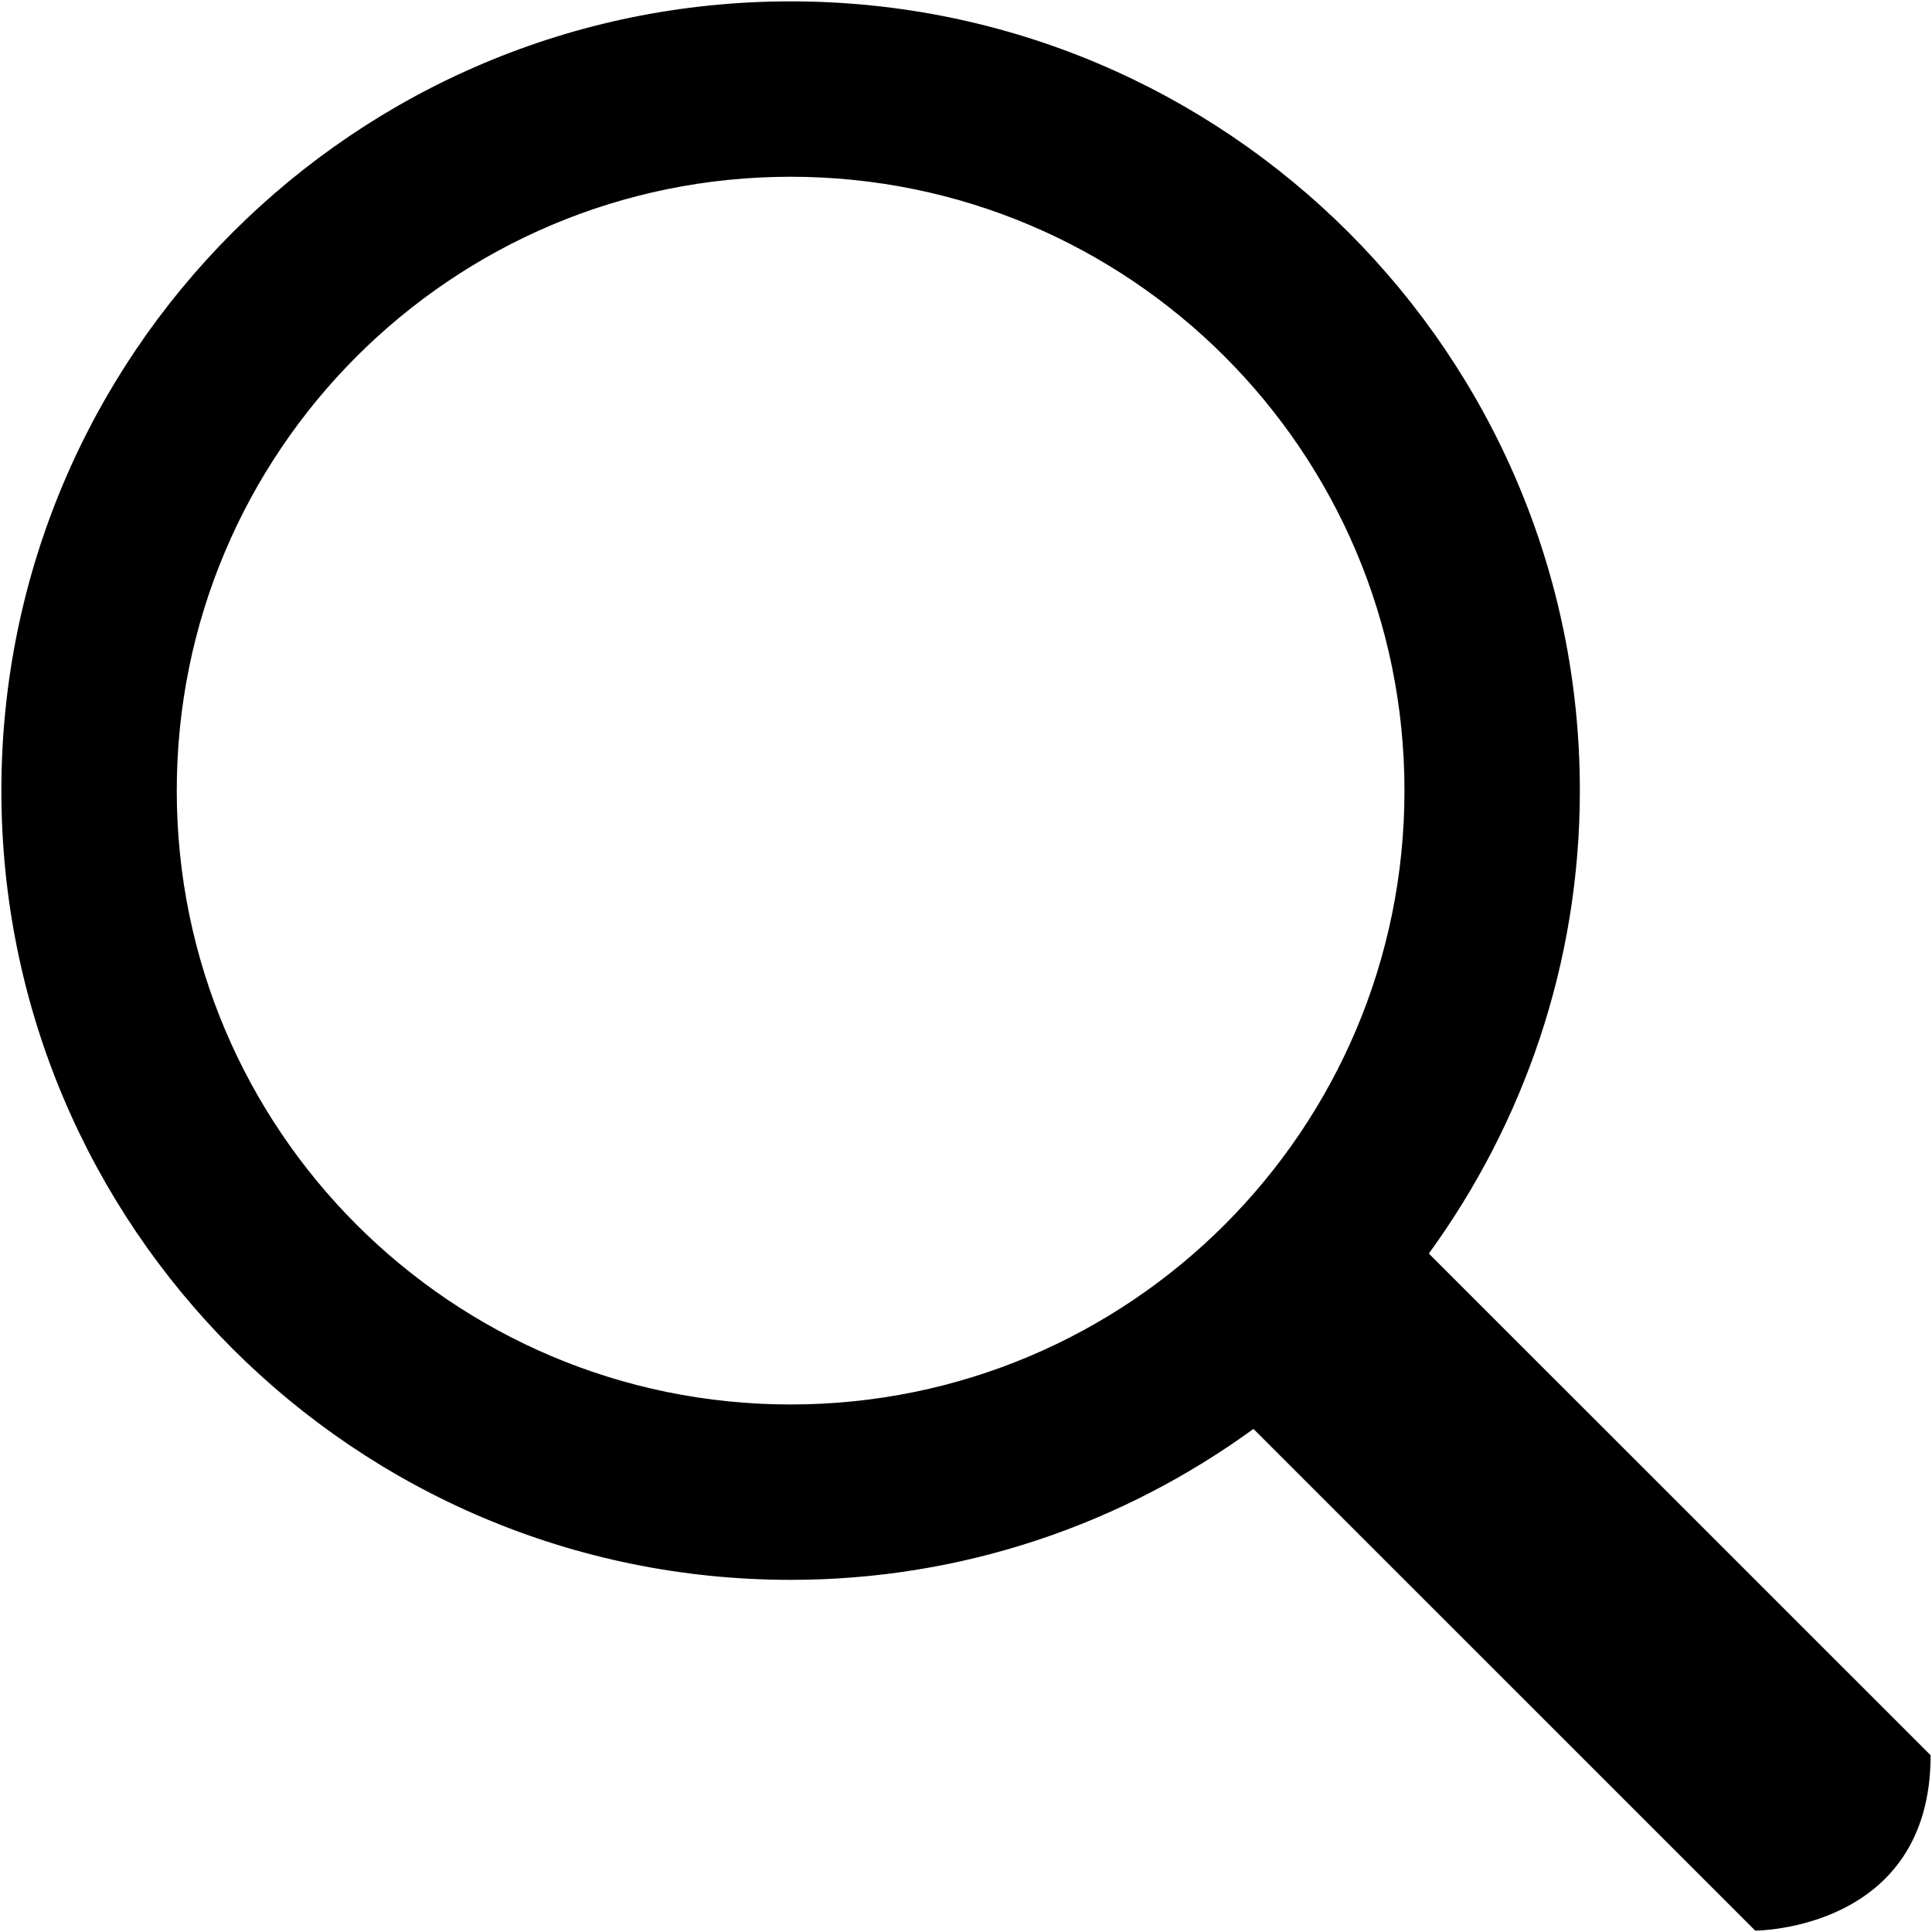
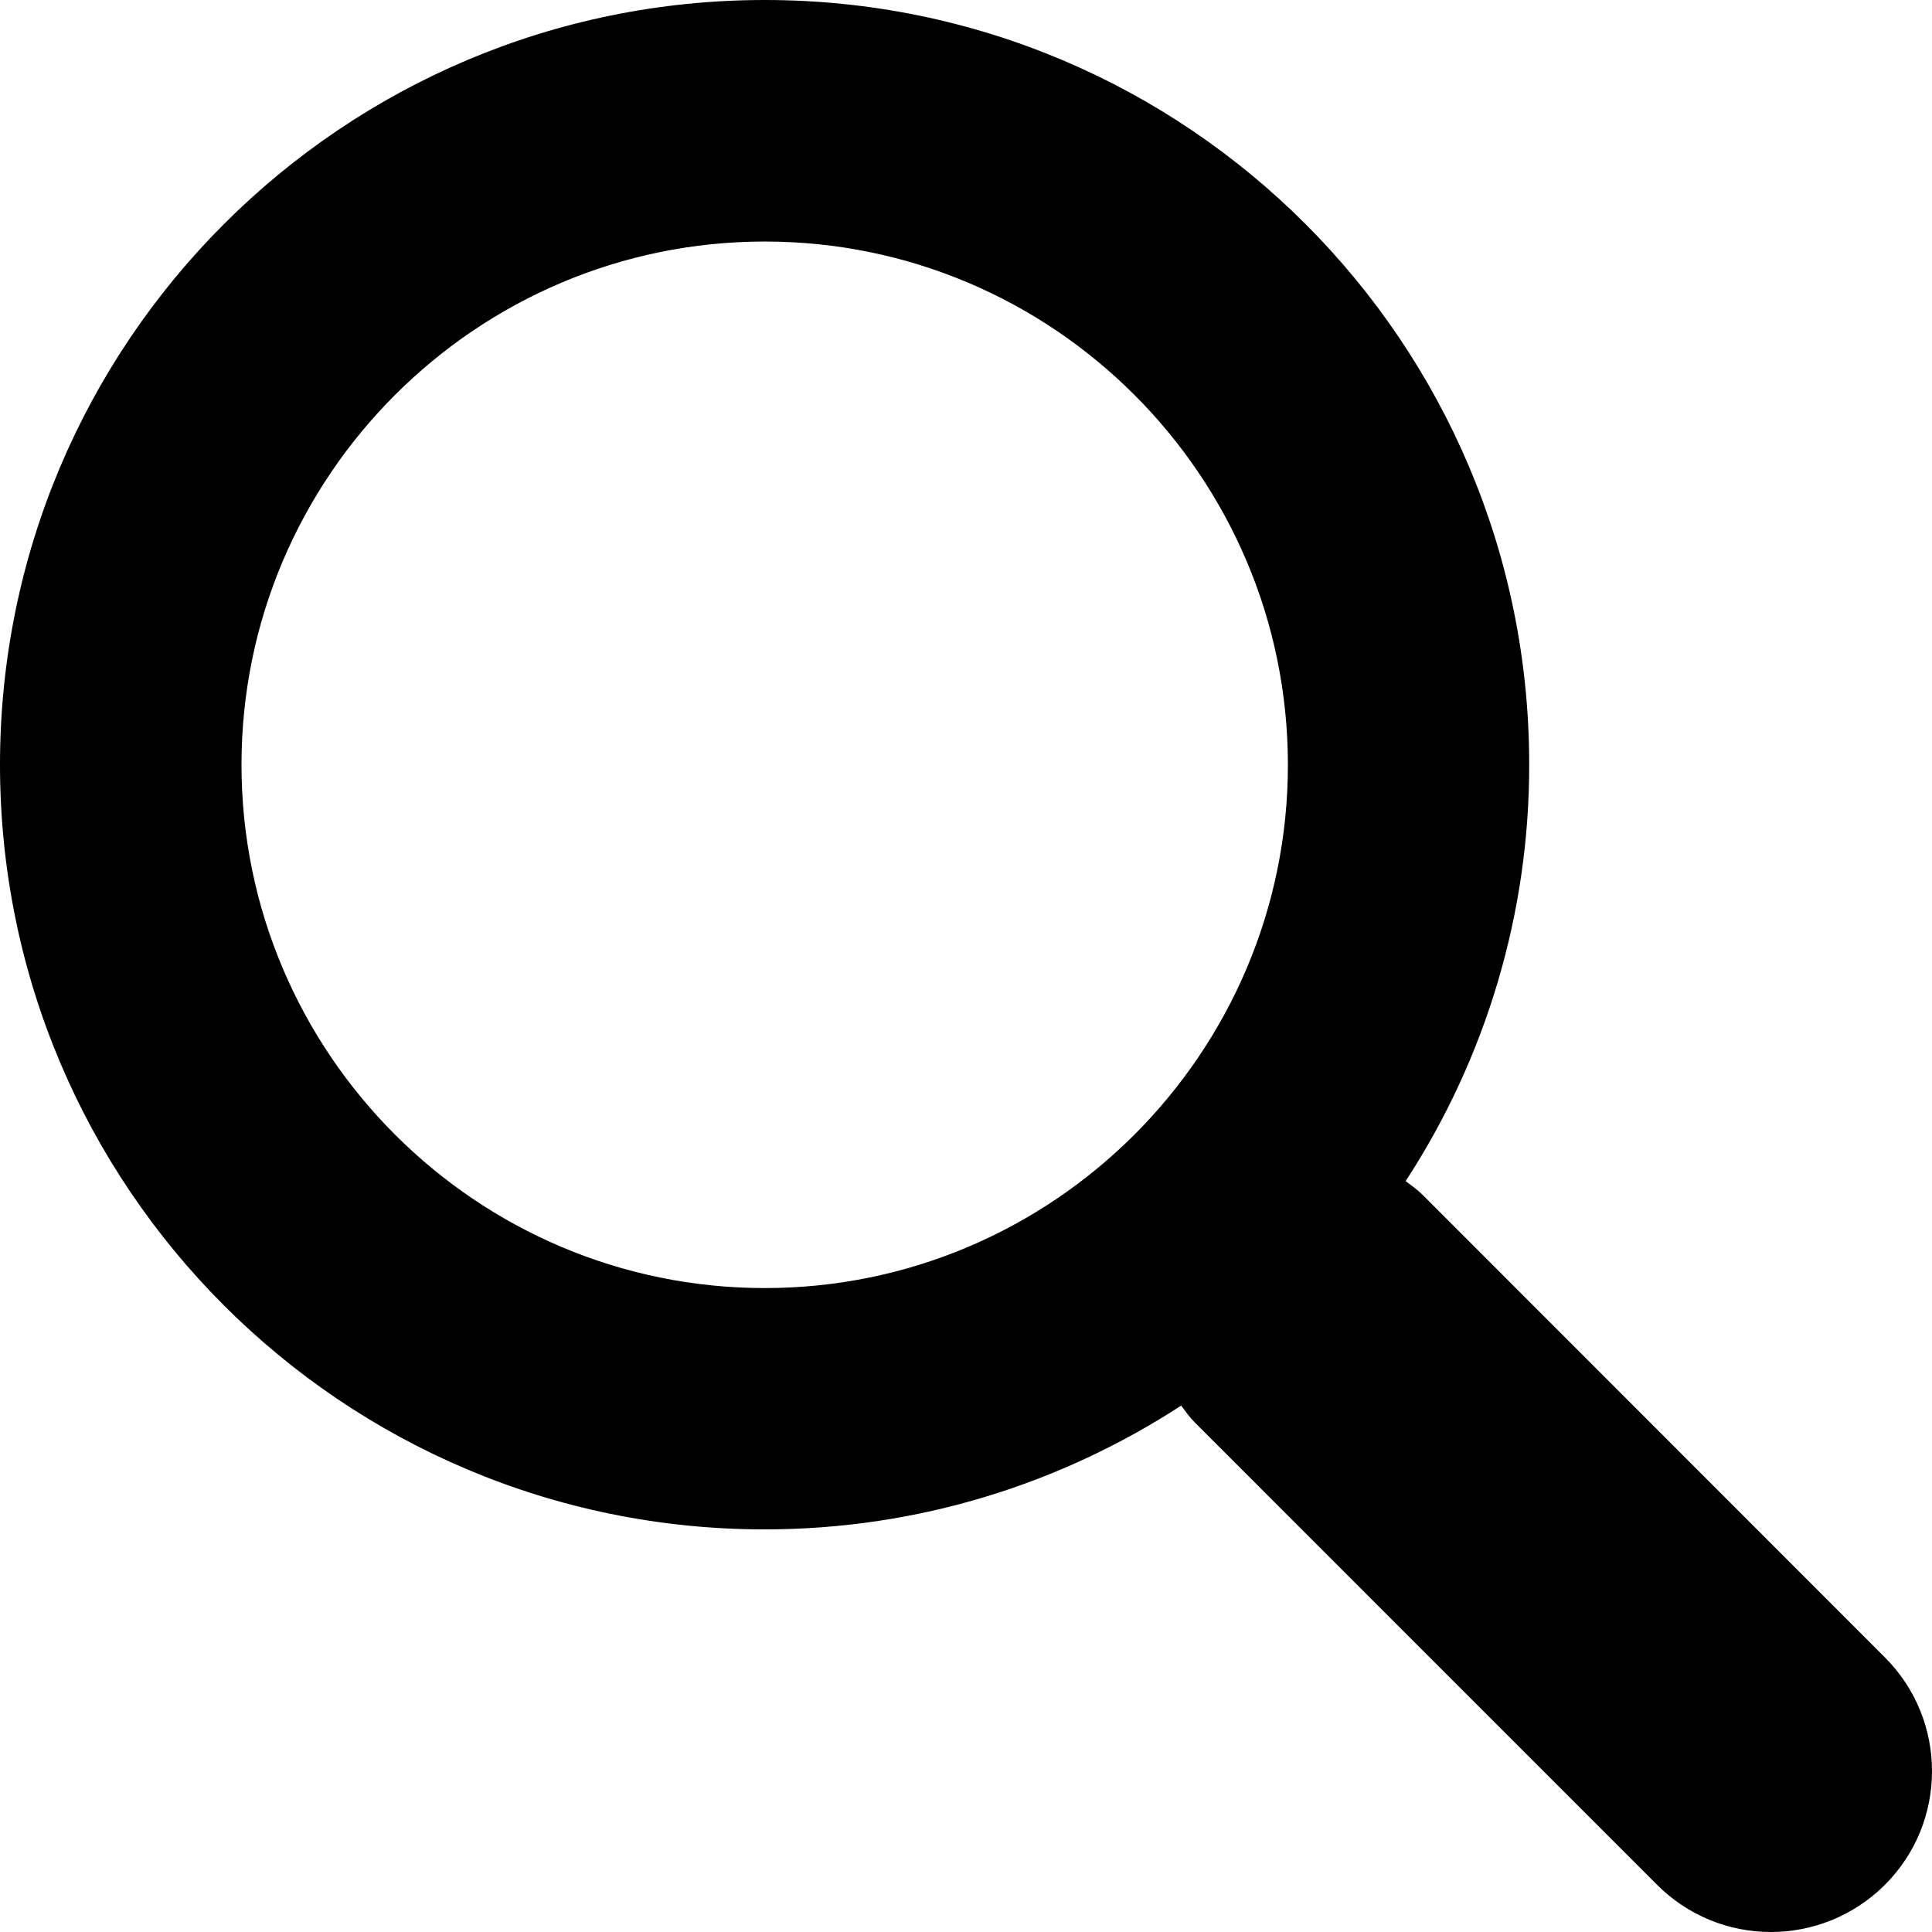
- <svg xmlns="http://www.w3.org/2000/svg" class="icon" viewBox="0 0 1024 1024" width="200" height="200">
-   <defs>
-     <style />
-   </defs>
-   <path d="M23.966.726v1022.548V.726zm23.24 0v1022.548V.726zm23.239 0v1022.548V.726zm23.24 0v1022.548V.726zm23.24 0v1022.548V.726zm23.24 0v1022.548V.726zm23.239 0v1022.548V.726zm23.24 0v1022.548V.726zm23.24 0v1022.548V.726zm23.239 0v1022.548V.726zm23.24 0v1022.548V.726zm23.24 0v1022.548V.726zm23.24 0v1022.548V.726zm23.239 0v1022.548V.726zm23.24 0v1022.548V.726zm23.24 0v1022.548V.726zm23.239 0v1022.548V.726zm23.24 0v1022.548V.726zm23.239 0v1022.548V.726zm23.24 0v1022.548V.726zm23.24 0v1022.548V.726zm23.24 0v1022.548V.726zm23.24 0v1022.548V.726zm23.24 0v1022.548V.726zm23.24 0v1022.548V.726zm23.239 0v1022.548V.726zm23.24 0v1022.548V.726zm23.239 0v1022.548V.726zm23.24 0v1022.548V.726zm23.24 0v1022.548V.726zm23.239 0v1022.548V.726zm23.24 0v1022.548V.726zm23.24 0v1022.548V.726zm23.24 0v1022.548V.726zm23.239 0v1022.548V.726zm23.24 0v1022.548V.726zm23.24 0v1022.548V.726zm23.239 0v1022.548V.726zm23.24 0v1022.548V.726zm23.24 0v1022.548V.726zm23.24 0v1022.548V.726zm23.239 0v1022.548V.726zm23.24 0v1022.548V.726zM.726 23.966h1022.548H.726zm0 23.24h1022.548H.726zm0 23.239h1022.548H.726zm0 23.24h1022.548H.726zm0 23.24h1022.548H.726zm0 23.24h1022.548H.726zm0 23.239h1022.548H.726zm0 23.24h1022.548H.726zm0 23.24h1022.548H.726zm0 23.239h1022.548H.726zm0 23.24h1022.548H.726zm0 23.24h1022.548H.726zm0 23.24h1022.548H.726zm0 23.239h1022.548H.726zm0 23.24h1022.548H.726zm0 23.24h1022.548H.726zm0 23.239h1022.548H.726zm0 23.24h1022.548H.726zm0 23.239h1022.548H.726zm0 23.24h1022.548H.726zm0 23.24h1022.548H.726zm0 23.24h1022.548H.726zm0 23.24h1022.548H.726zm0 23.24h1022.548H.726zm0 23.24h1022.548H.726zm0 23.239h1022.548H.726zm0 23.24h1022.548H.726zm0 23.239h1022.548H.726zm0 23.24h1022.548H.726zm0 23.24h1022.548H.726zm0 23.239h1022.548H.726zm0 23.24h1022.548H.726zm0 23.24h1022.548H.726zm0 23.24h1022.548H.726zm0 23.239h1022.548H.726zm0 23.24h1022.548H.726zm0 23.24h1022.548H.726zm0 23.239h1022.548H.726zm0 23.24h1022.548H.726zm0 23.24h1022.548H.726zm0 23.24h1022.548H.726zm0 23.239h1022.548H.726zm0 23.24h1022.548H.726zm1022.548-69.719c0 92.959-92.96 92.959-92.96 92.959L664.36 757.364c-68.93 50.106-153.522 79.992-245.319 79.992C187.991 837.356.726 650.09.726 419.041S187.992.726 419.041.726s418.315 187.266 418.315 418.315c0 91.797-29.933 176.39-80.038 245.365l265.956 265.909zM419.04 93.685c-179.69 0-325.356 145.667-325.356 325.356S239.351 744.397 419.04 744.397s325.356-145.666 325.356-325.356S598.731 93.685 419.041 93.685z" />
+ <svg xmlns="http://www.w3.org/2000/svg" width="128" height="128">
+   <path d="M124.884 109.812L94.256 79.166c-.357-.357-.757-.629-1.129-.914a50.366 50.366 0 0 0 8.186-27.59C101.327 22.689 78.656 0 50.67 0 22.685 0 0 22.688 0 50.663c0 27.989 22.685 50.663 50.656 50.663 10.186 0 19.643-3.03 27.6-8.201.286.385.557.771.9 1.114l30.628 30.632a10.633 10.633 0 0 0 7.543 3.129c2.728 0 5.457-1.043 7.543-3.115 4.171-4.157 4.171-10.915.014-15.073M50.671 85.338C31.557 85.338 16 69.78 16 50.663c0-19.102 15.557-34.661 34.67-34.661 19.115 0 34.657 15.559 34.657 34.675 0 19.102-15.557 34.661-34.656 34.661" />
</svg>
